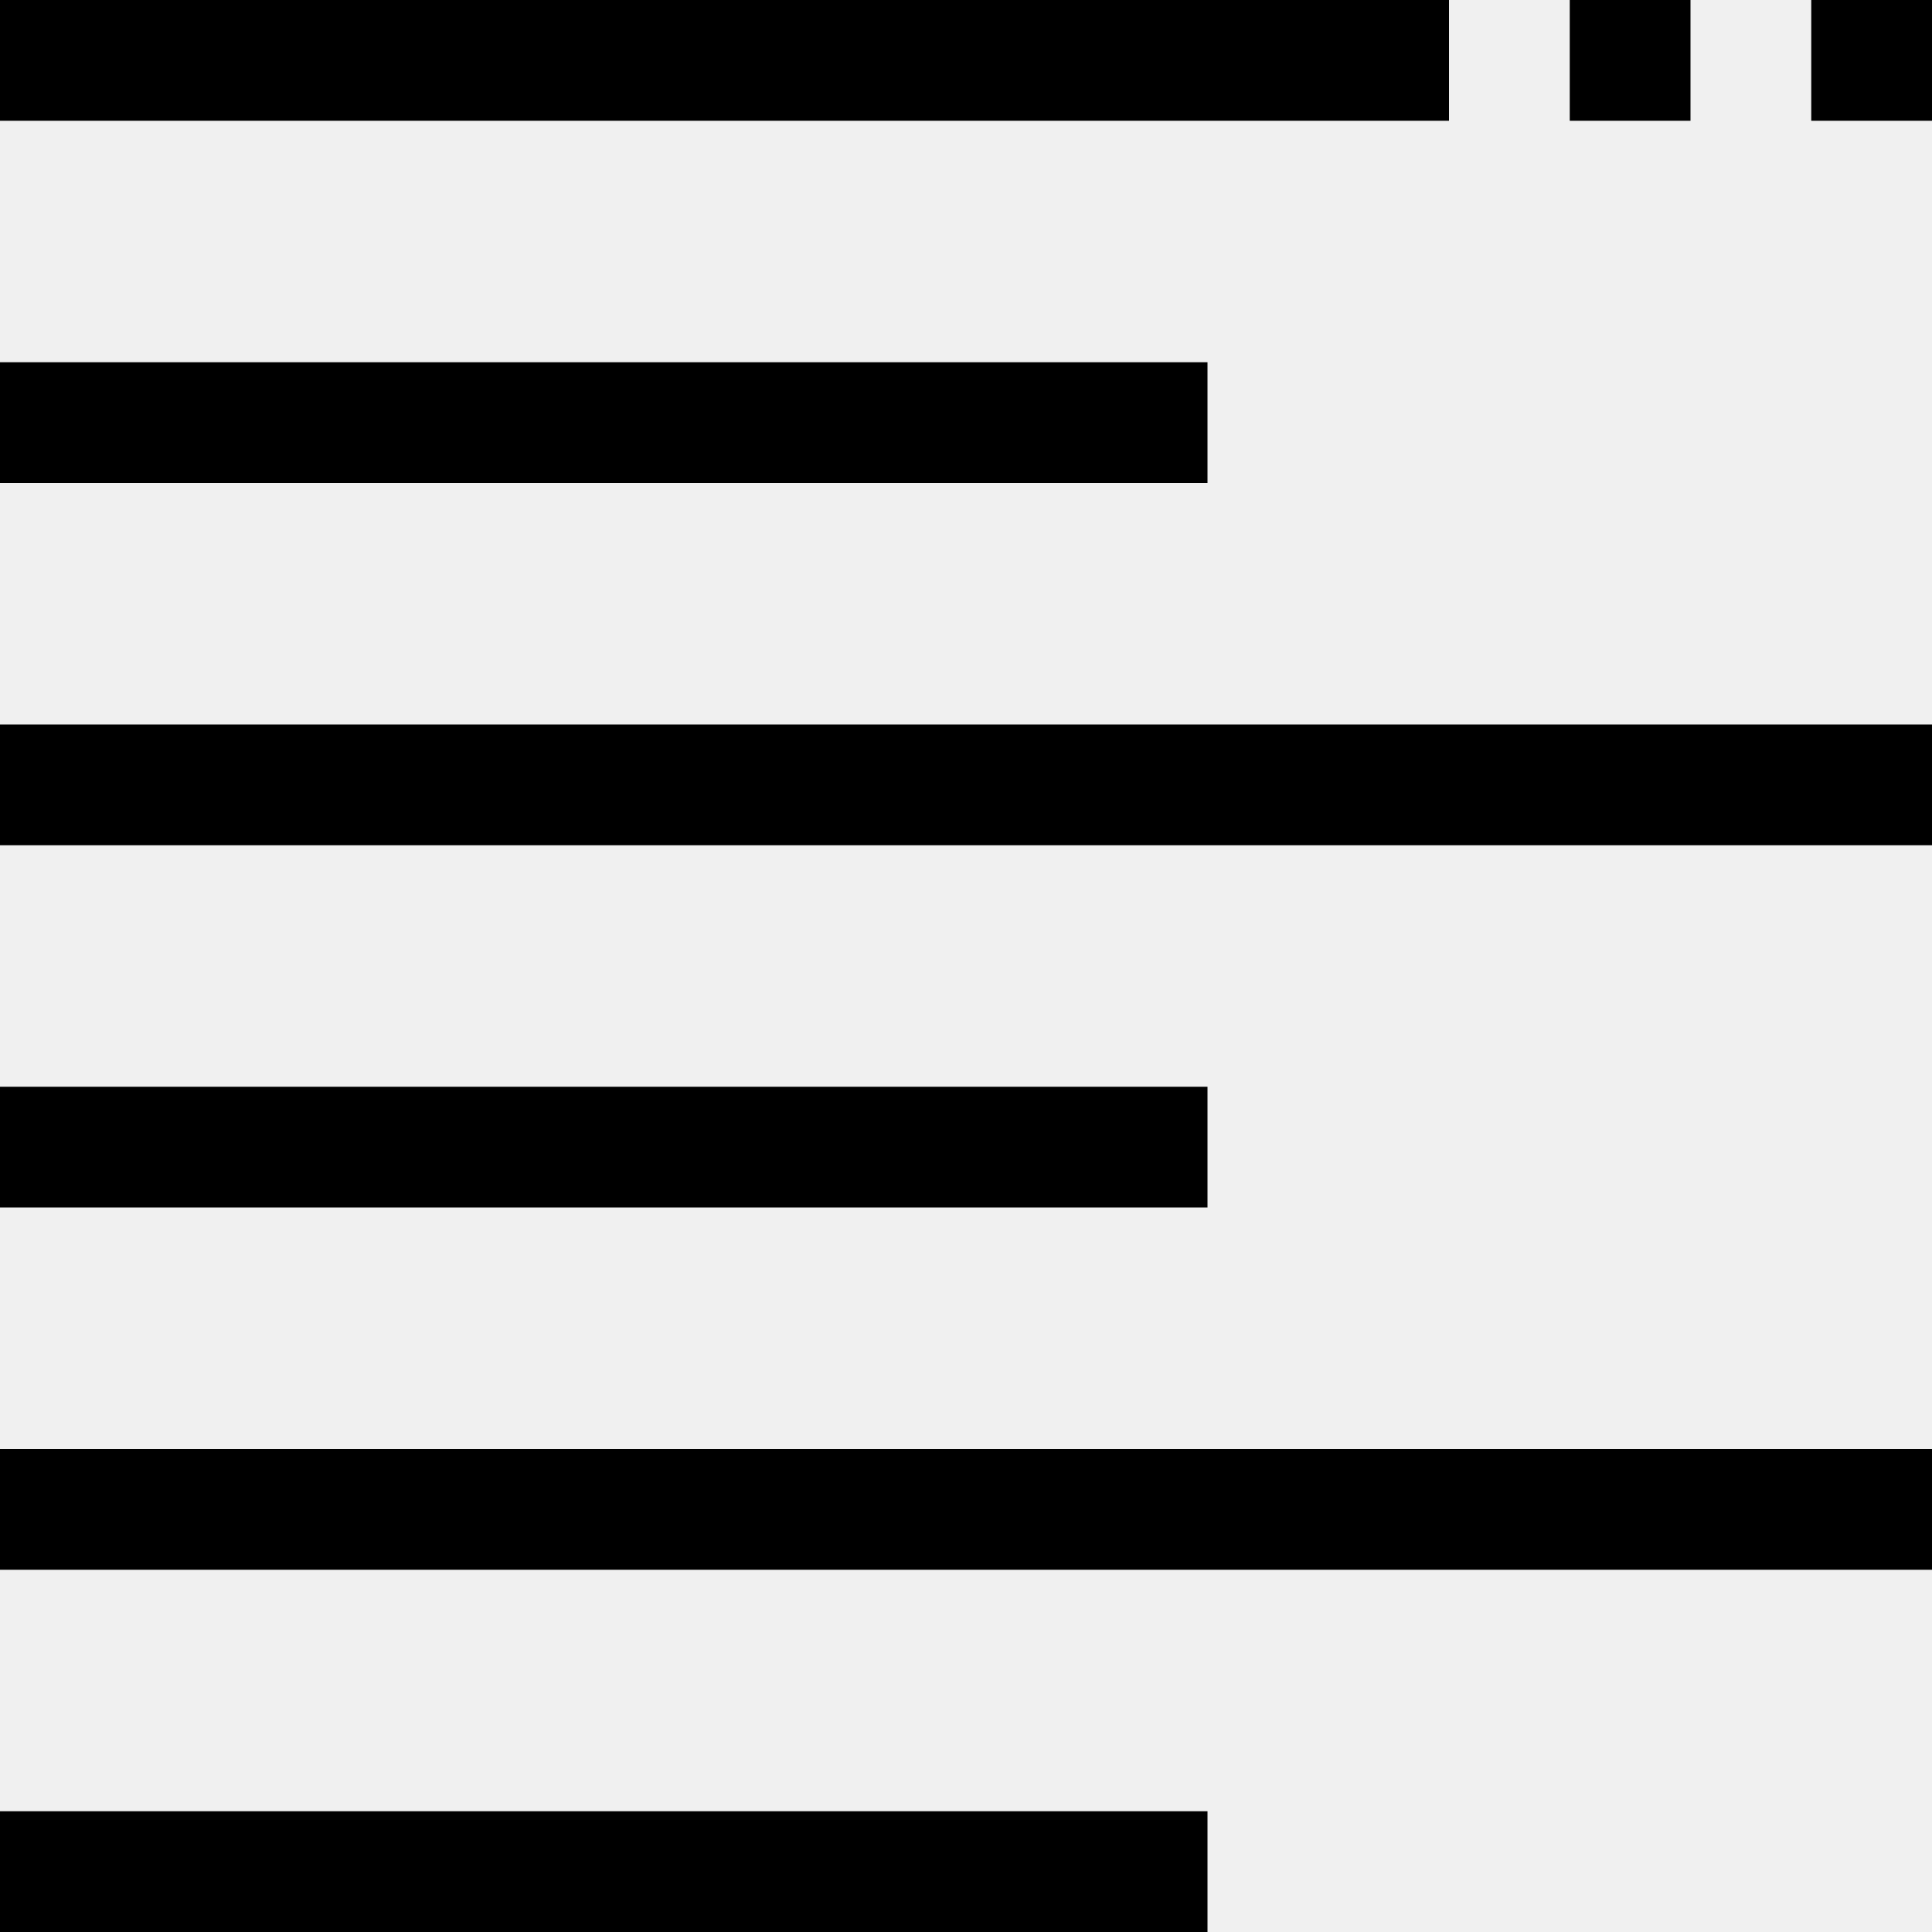
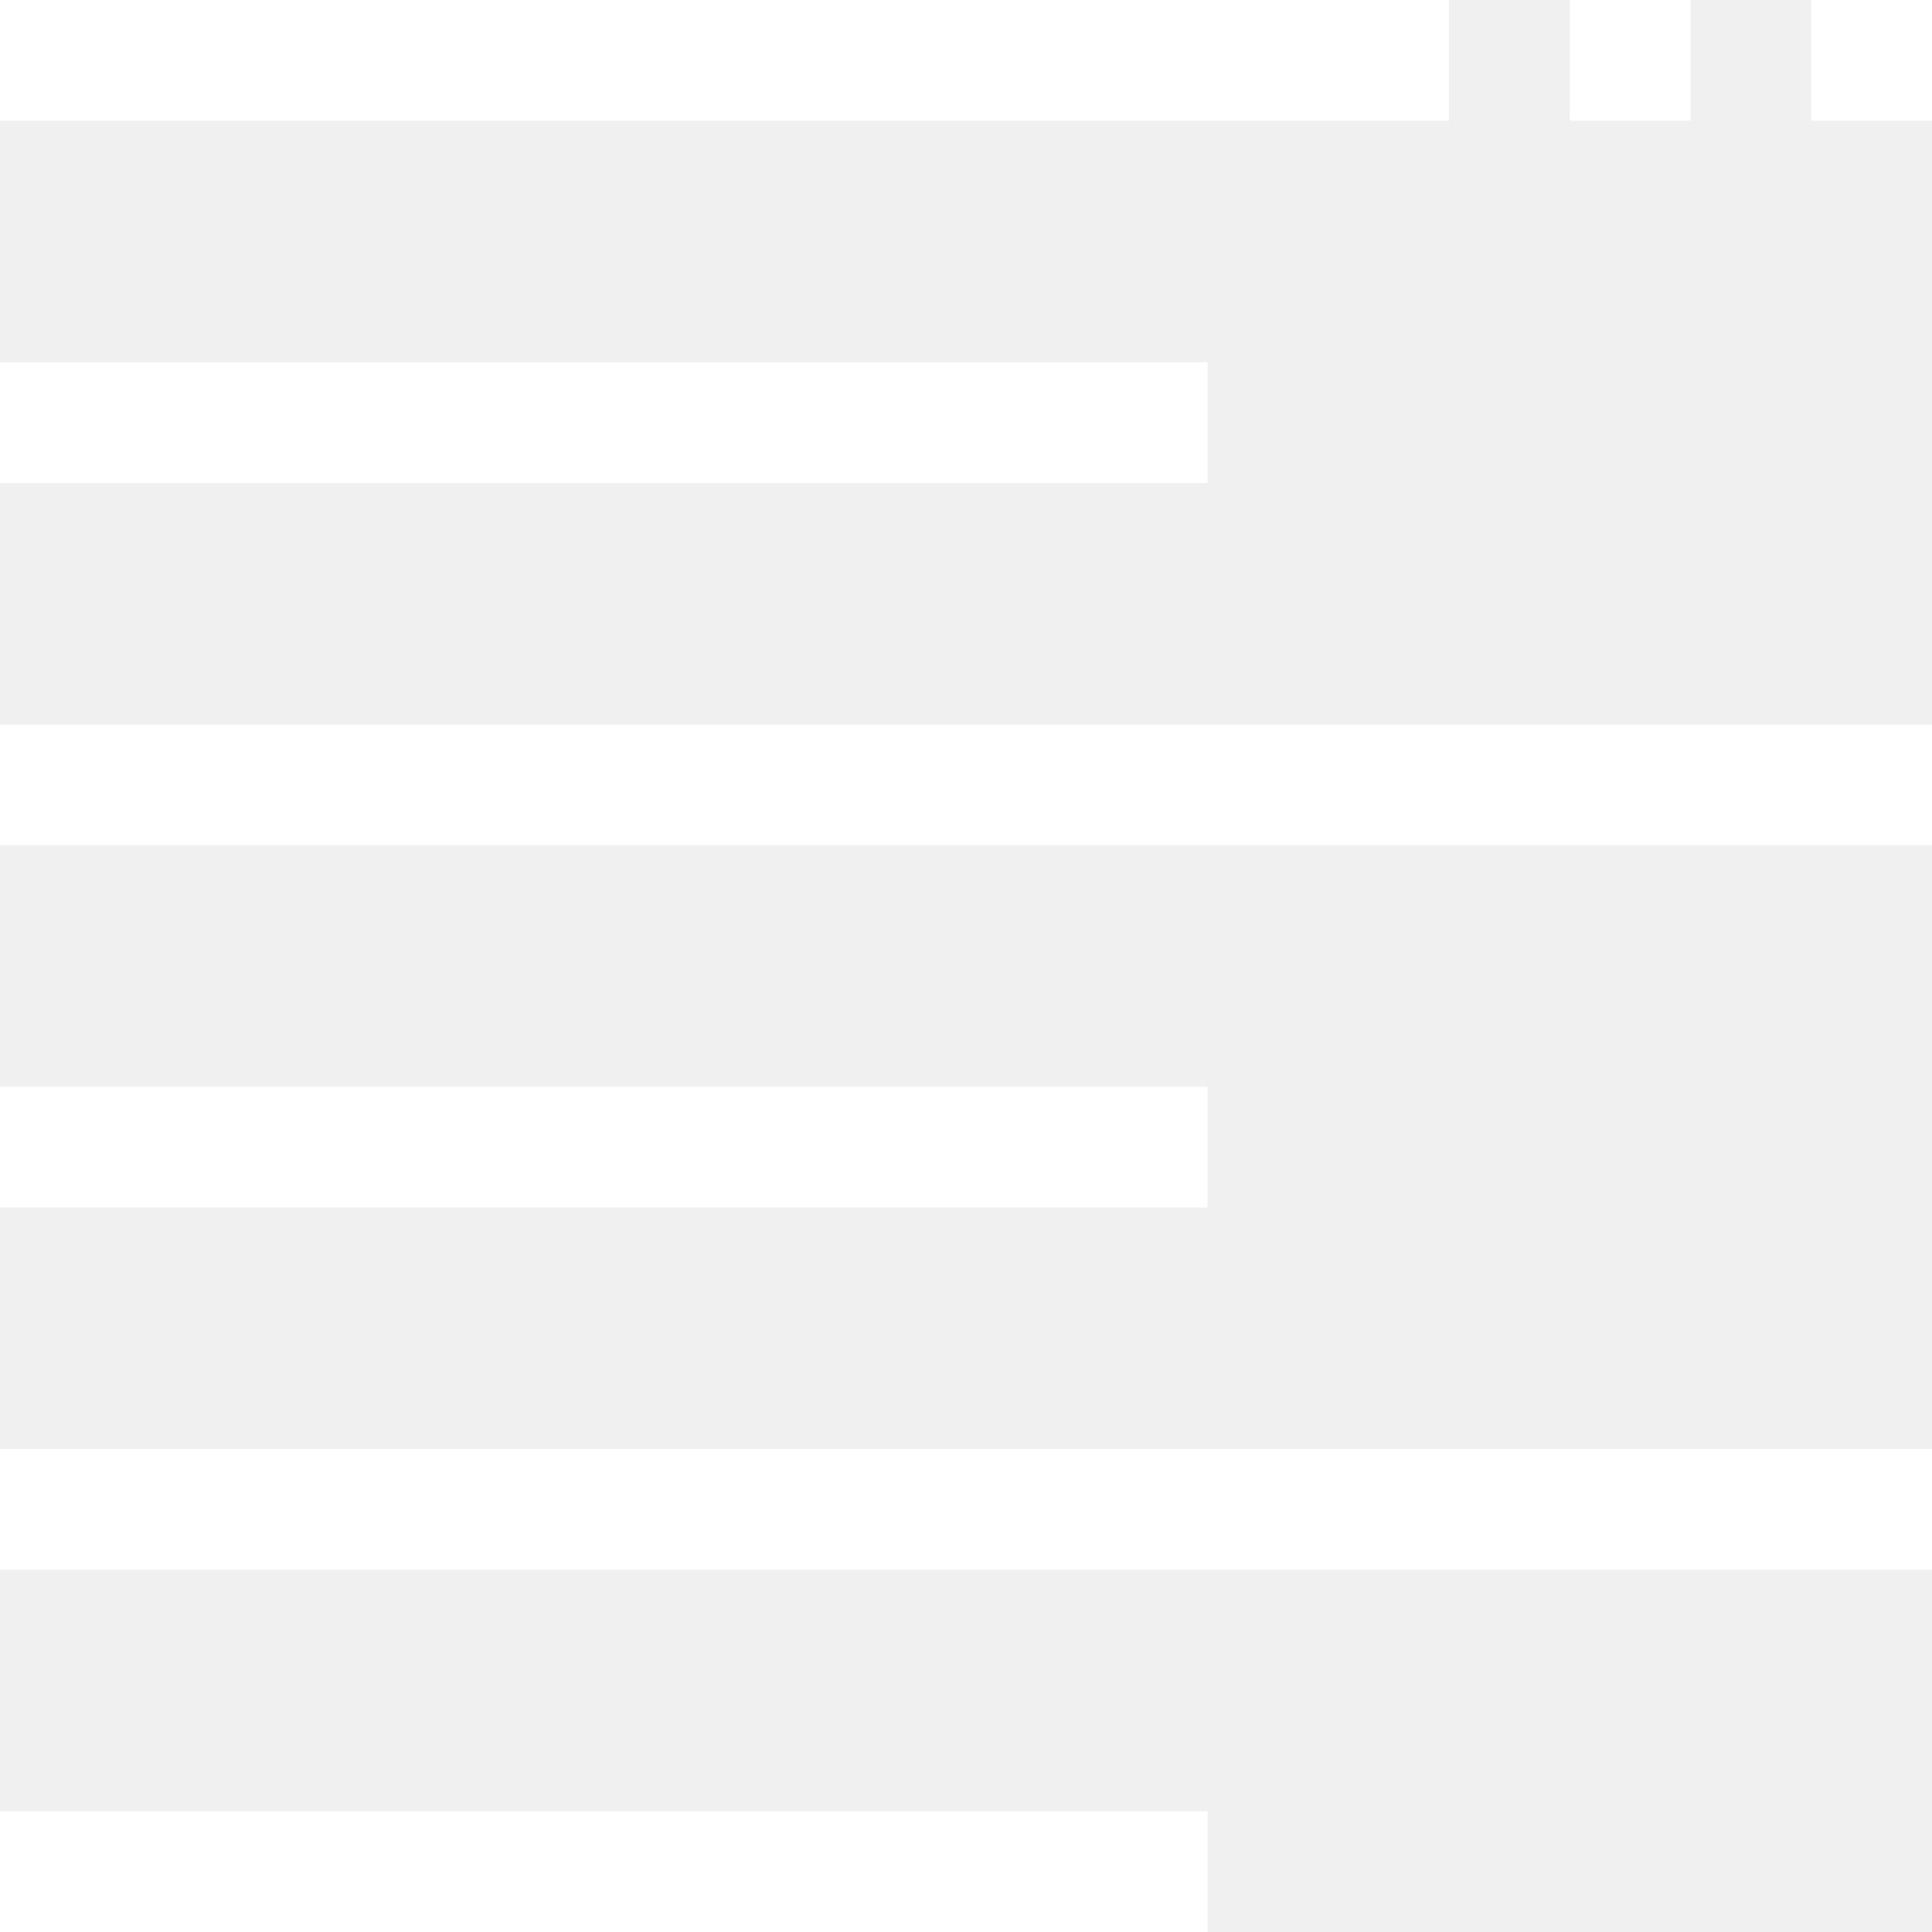
- <svg xmlns="http://www.w3.org/2000/svg" version="1.1" id="Capa_1" x="0px" y="0px" viewBox="0 0 512 512" style="enable-background:new 0 0 512 512;" xml:space="preserve">
+ <svg xmlns="http://www.w3.org/2000/svg" xmlns:xlink="http://www.w3.org/1999/xlink" version="1.1" preserveAspectRatio="xMidYMid meet" viewBox="0 0 640 640" width="640" height="640">
+   <defs>
+     <path d="M480 0C480 0 480 0 480 0C480 24 480 37.33 480 40C480 40 480 40 480 40C192 40 32 40 0 40C0 40 0 40 0 40C0 16 0 2.67 0 0C0 0 0 0 0 0C288 0 448 0 480 0Z" id="b5P5JsRI0" />
+     <path d="M400 120C400 120 400 120 400 120C400 144 400 157.33 400 160C400 160 400 160 400 160C160 160 26.67 160 0 160C0 160 0 160 0 160C0 136 0 122.67 0 120C0 120 0 120 0 120C240 120 373.33 120 400 120Z" id="aFqTzod2y" />
+     <path d="M640 240C640 240 640 240 640 240C640 264 640 277.33 640 280C640 280 640 280 640 280C256 280 42.67 280 0 280C0 280 0 280 0 280C0 256 0 242.67 0 240C0 240 0 240 0 240C384 240 597.33 240 640 240Z" id="a4VnGXEPY" />
+     <path d="M640 480C640 480 640 480 640 480C640 504 640 517.33 640 520C640 520 640 520 640 520C256 520 42.67 520 0 520C0 520 0 520 0 520C0 496 0 482.67 0 480C0 480 0 480 0 480C384 480 597.33 480 640 480Z" id="aqpnb41Eq" />
+     <path d="M400 360C400 360 400 360 400 360C400 384 400 397.33 400 400C400 400 400 400 400 400C160 400 26.67 400 0 400C0 400 0 400 0 400C0 376 0 362.67 0 360C0 360 0 360 0 360C240 360 373.33 360 400 360Z" id="cbVbx0woG" />
+     <path d="M400 600C400 600 400 600 400 600C400 624 400 637.33 400 640C400 640 400 640 400 640C160 640 26.67 640 0 640C0 640 0 640 0 640C0 616 0 602.67 0 600C0 600 0 600 0 600C240 600 373.33 600 400 600Z" id="c5u6X3qKuo" />
+     <path d="M640 0C640 0 640 0 640 0C640 24 640 37.33 640 40C640 40 640 40 640 40C616 40 602.67 40 600 40C600 40 600 40 600 40C600 16 600 2.67 600 0C600 0 600 0 600 0C624 0 637.33 0 640 0Z" id="eafWFOBBov" />
+     <path d="M560 0C560 0 560 0 560 0C560 24 560 37.33 560 40C560 40 560 40 560 40C536 40 522.67 40 520 40C520 40 520 40 520 40C520 16 520 2.67 520 0C520 0 520 0 520 0C544 0 557.33 0 560 0Z" id="bd3nO5pIT" />
+   </defs>
  <g>
    <g>
      <g>
-         <rect width="384" height="32" />
-         <rect y="96" width="320" height="32" />
-         <rect y="192" width="512" height="32" />
-         <rect y="384" width="512" height="32" />
-         <rect y="288" width="320" height="32" />
-         <rect y="480" width="320" height="32" />
-         <rect x="480" width="32" height="32" />
-         <rect x="416" width="32" height="32" />
+         <use xlink:href="#b5P5JsRI0" opacity="1" fill="#ffffff" fill-opacity="1" />
+         <g>
+           <use xlink:href="#b5P5JsRI0" opacity="1" fill-opacity="0" stroke="#000000" stroke-width="1" stroke-opacity="0" />
+         </g>
+       </g>
+       <g>
+         <use xlink:href="#aFqTzod2y" opacity="1" fill="#ffffff" fill-opacity="1" />
+         <g>
+           <use xlink:href="#aFqTzod2y" opacity="1" fill-opacity="0" stroke="#000000" stroke-width="1" stroke-opacity="0" />
+         </g>
+       </g>
+       <g>
+         <use xlink:href="#a4VnGXEPY" opacity="1" fill="#ffffff" fill-opacity="1" />
+         <g>
+           <use xlink:href="#a4VnGXEPY" opacity="1" fill-opacity="0" stroke="#000000" stroke-width="1" stroke-opacity="0" />
+         </g>
+       </g>
+       <g>
+         <use xlink:href="#aqpnb41Eq" opacity="1" fill="#ffffff" fill-opacity="1" />
+         <g>
+           <use xlink:href="#aqpnb41Eq" opacity="1" fill-opacity="0" stroke="#000000" stroke-width="1" stroke-opacity="0" />
+         </g>
+       </g>
+       <g>
+         <use xlink:href="#cbVbx0woG" opacity="1" fill="#ffffff" fill-opacity="1" />
+         <g>
+           <use xlink:href="#cbVbx0woG" opacity="1" fill-opacity="0" stroke="#000000" stroke-width="1" stroke-opacity="0" />
+         </g>
+       </g>
+       <g>
+         <use xlink:href="#c5u6X3qKuo" opacity="1" fill="#ffffff" fill-opacity="1" />
+         <g>
+           <use xlink:href="#c5u6X3qKuo" opacity="1" fill-opacity="0" stroke="#000000" stroke-width="1" stroke-opacity="0" />
+         </g>
+       </g>
+       <g>
+         <use xlink:href="#eafWFOBBov" opacity="1" fill="#ffffff" fill-opacity="1" />
+         <g>
+           <use xlink:href="#eafWFOBBov" opacity="1" fill-opacity="0" stroke="#000000" stroke-width="1" stroke-opacity="0" />
+         </g>
+       </g>
+       <g>
+         <use xlink:href="#bd3nO5pIT" opacity="1" fill="#ffffff" fill-opacity="1" />
+         <g>
+           <use xlink:href="#bd3nO5pIT" opacity="1" fill-opacity="0" stroke="#000000" stroke-width="1" stroke-opacity="0" />
+         </g>
      </g>
    </g>
  </g>
-   <g>
- </g>
-   <g>
- </g>
-   <g>
- </g>
-   <g>
- </g>
-   <g>
- </g>
-   <g>
- </g>
-   <g>
- </g>
-   <g>
- </g>
-   <g>
- </g>
-   <g>
- </g>
-   <g>
- </g>
-   <g>
- </g>
-   <g>
- </g>
-   <g>
- </g>
-   <g>
- </g>
</svg>
